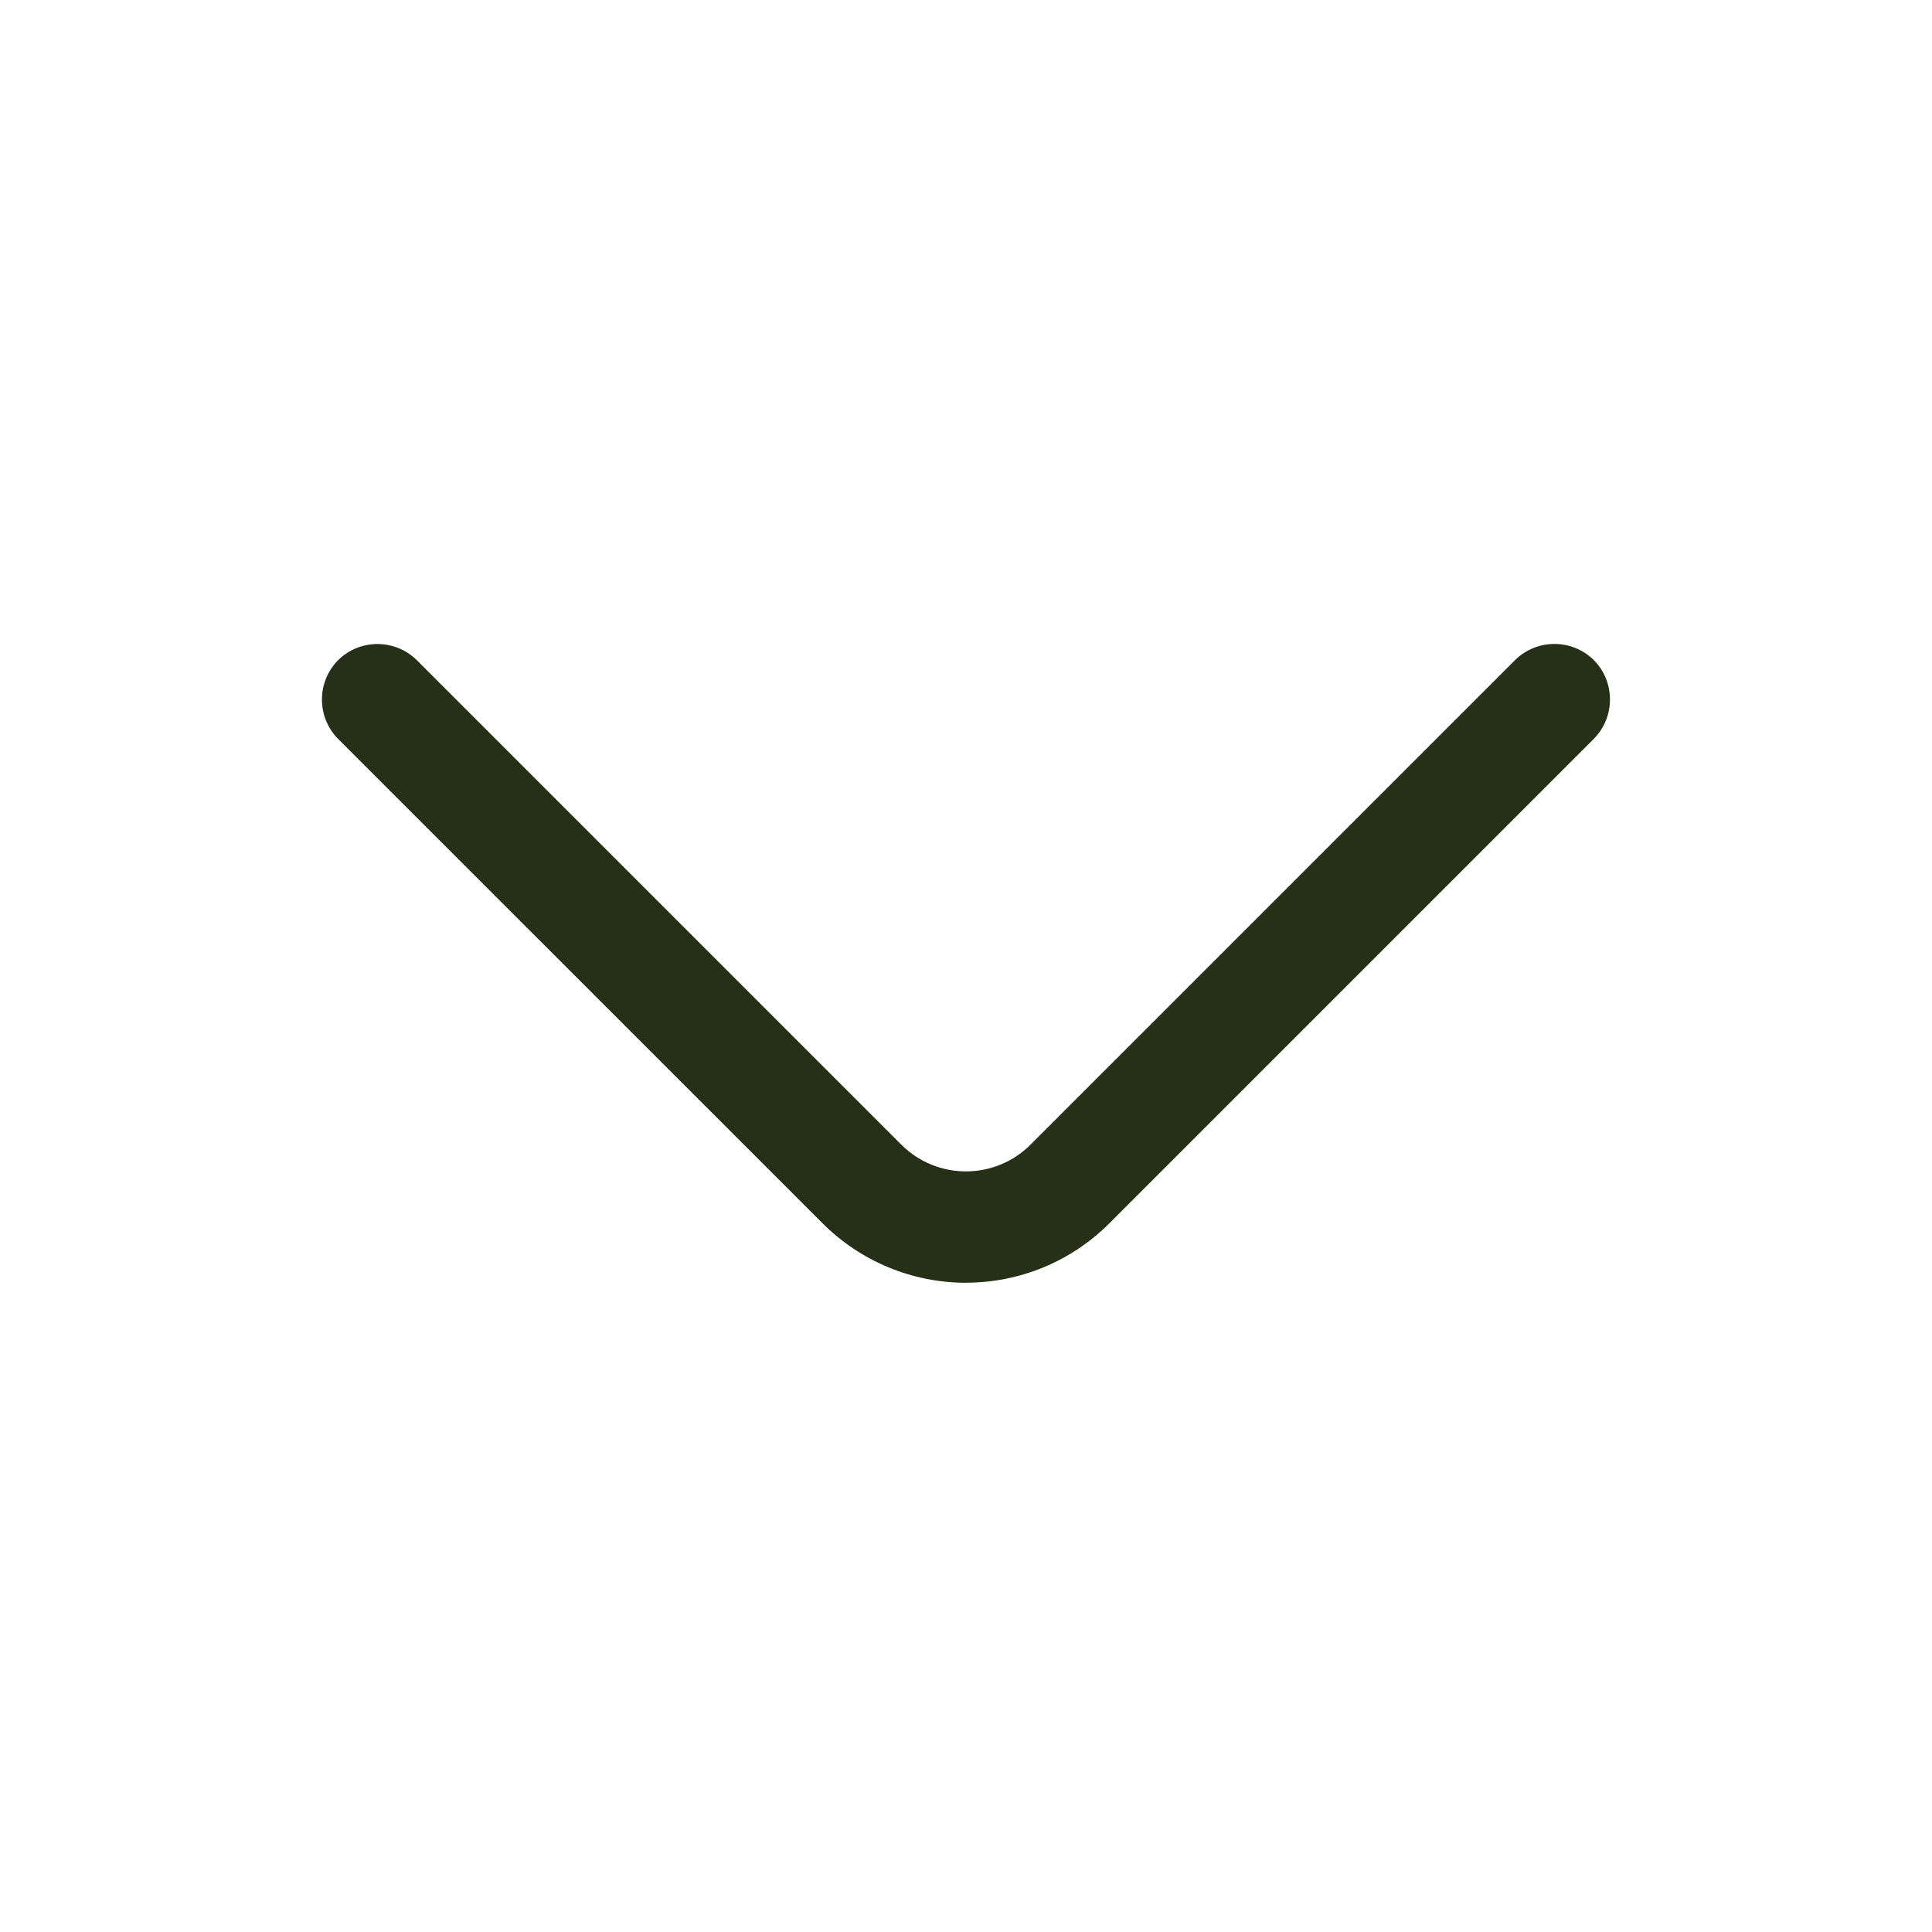
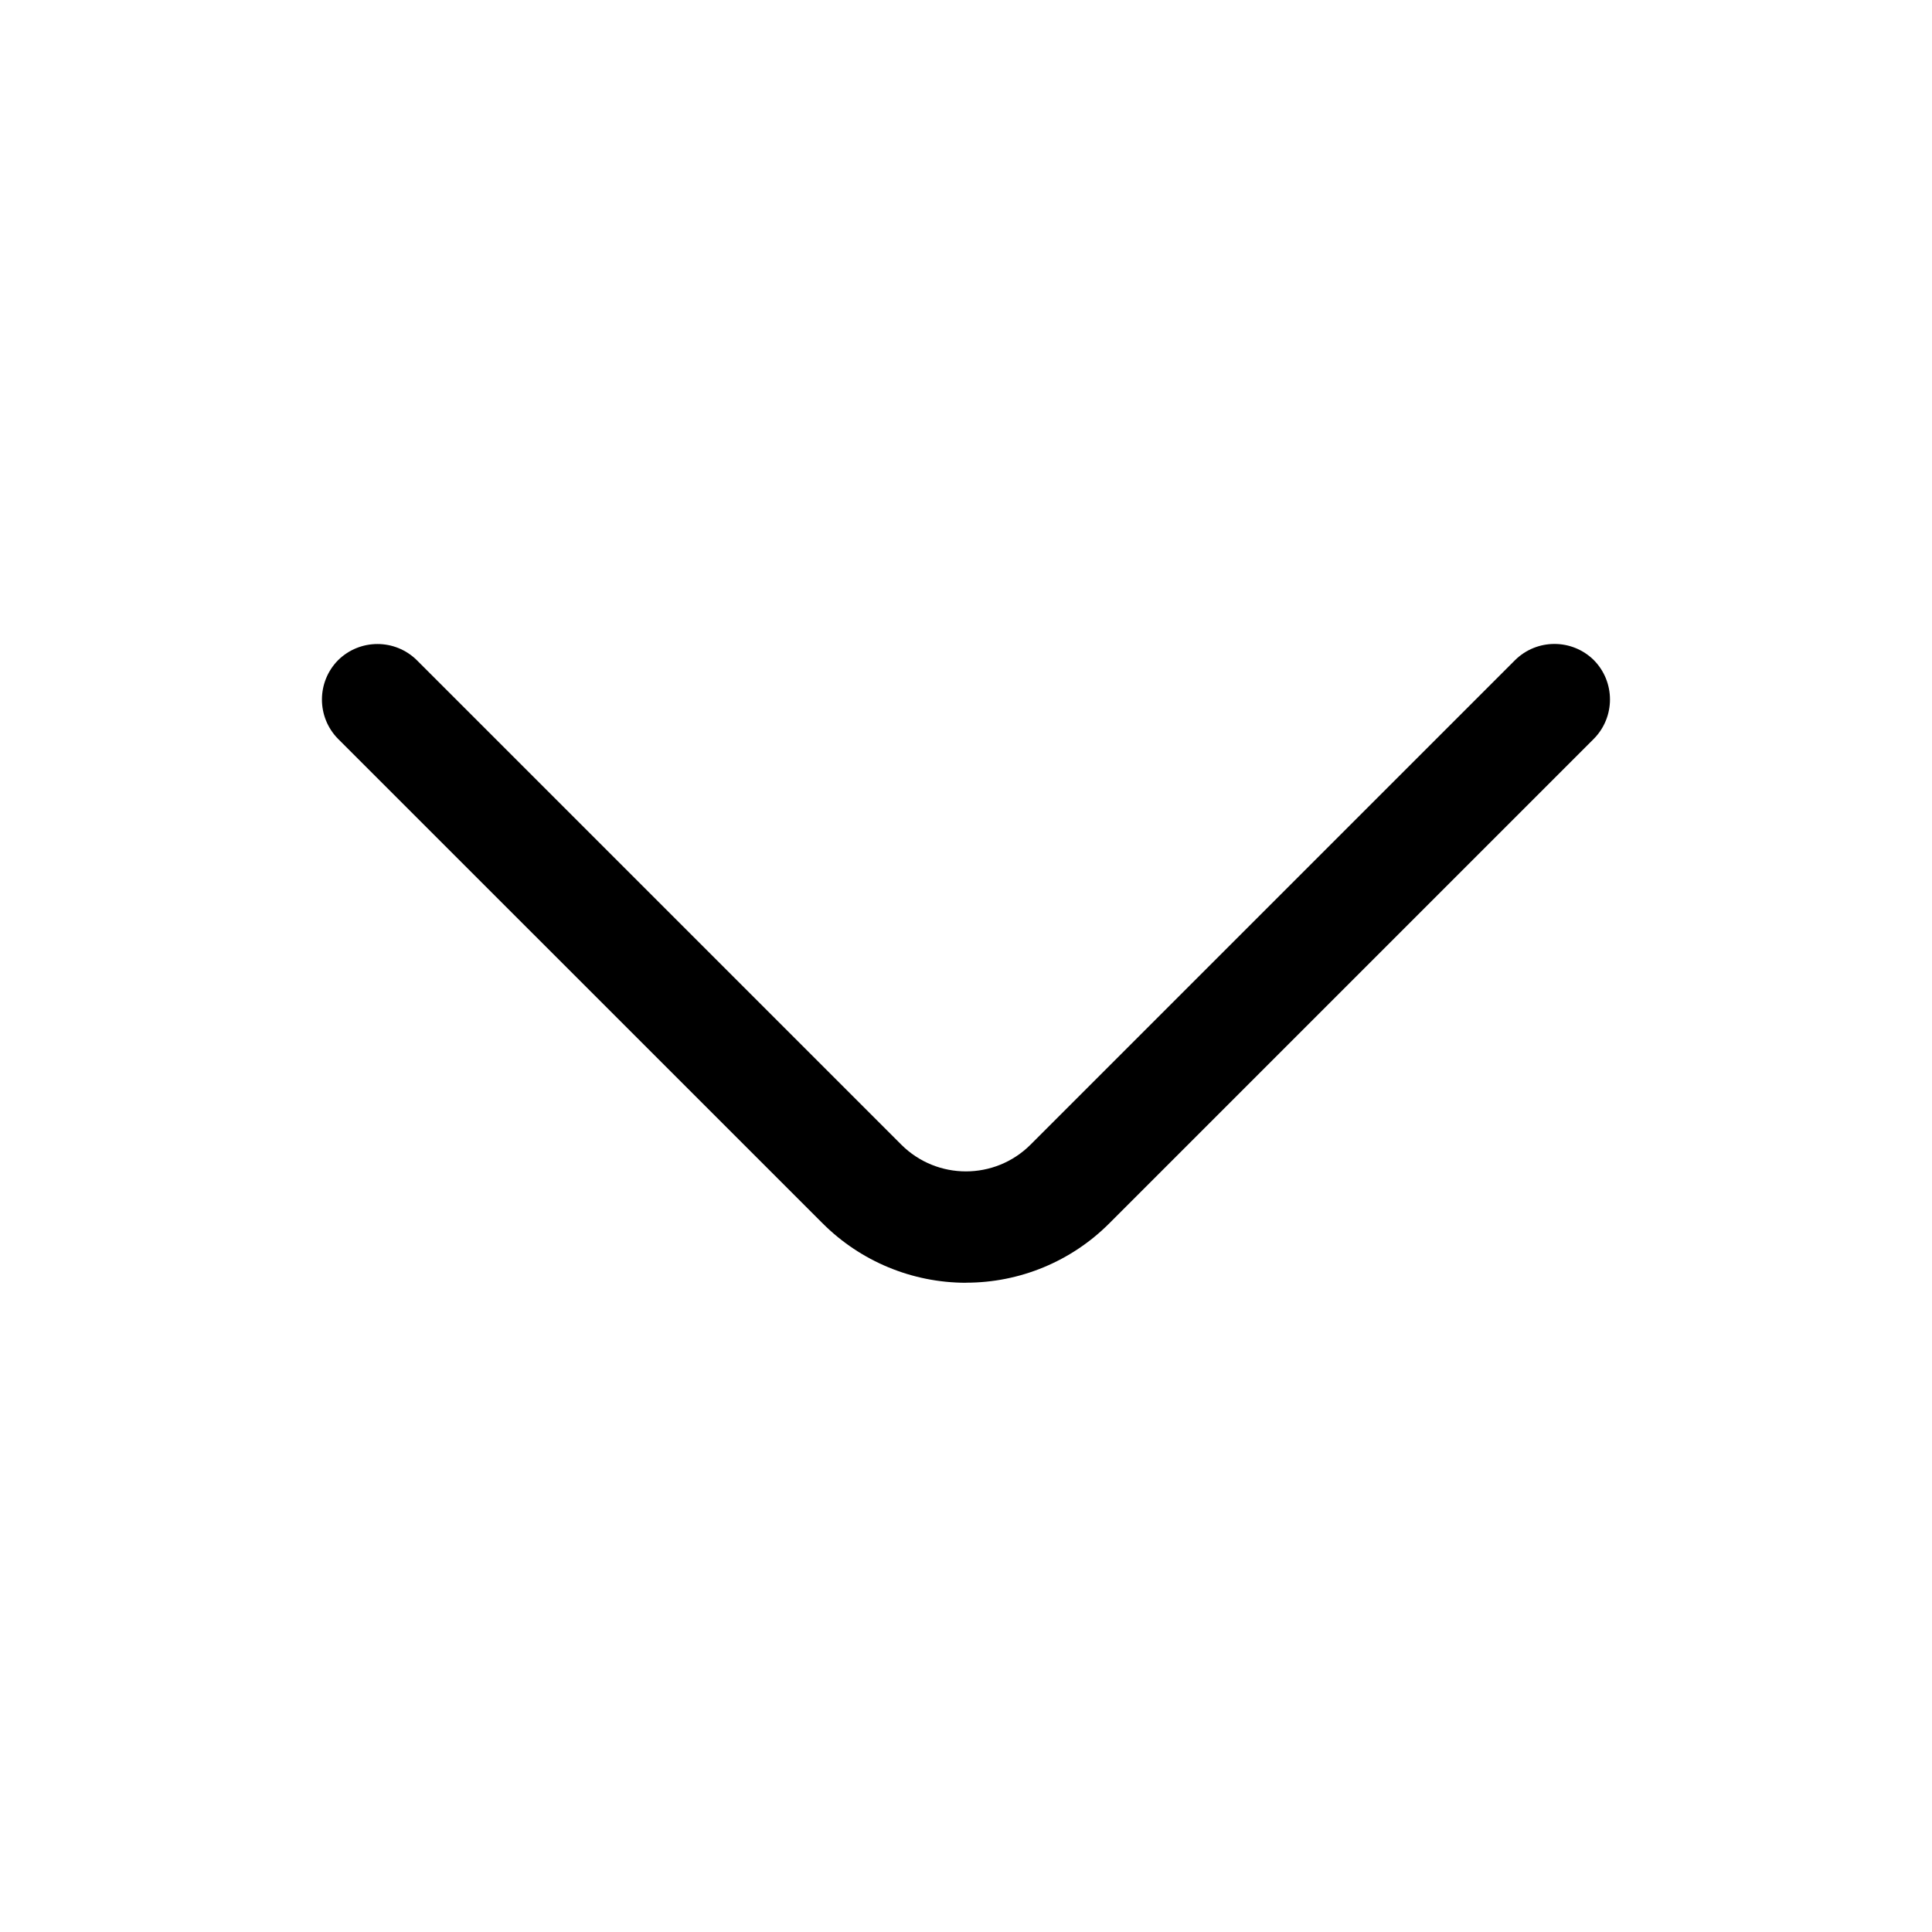
<svg xmlns="http://www.w3.org/2000/svg" width="24" height="24" fill="none" viewBox="0 0 24 24">
-   <path fill="#253017" d="M12 15.935a2.52 2.52 0 0 1-1.781-.738L4.2 9.179a.696.696 0 0 1 0-.978.696.696 0 0 1 .978 0l6.018 6.018a1.136 1.136 0 0 0 1.606 0L18.821 8.2a.696.696 0 0 1 .978 0 .696.696 0 0 1 0 .978l-6.018 6.018a2.51 2.51 0 0 1-1.781.738" />
+   <path fill="currentColor" d="M12 15.935a2.52 2.52 0 0 1-1.781-.738L4.2 9.179a.696.696 0 0 1 0-.978.696.696 0 0 1 .978 0l6.018 6.018a1.136 1.136 0 0 0 1.606 0L18.821 8.2a.696.696 0 0 1 .978 0 .696.696 0 0 1 0 .978l-6.018 6.018a2.51 2.51 0 0 1-1.781.738" />
</svg>
